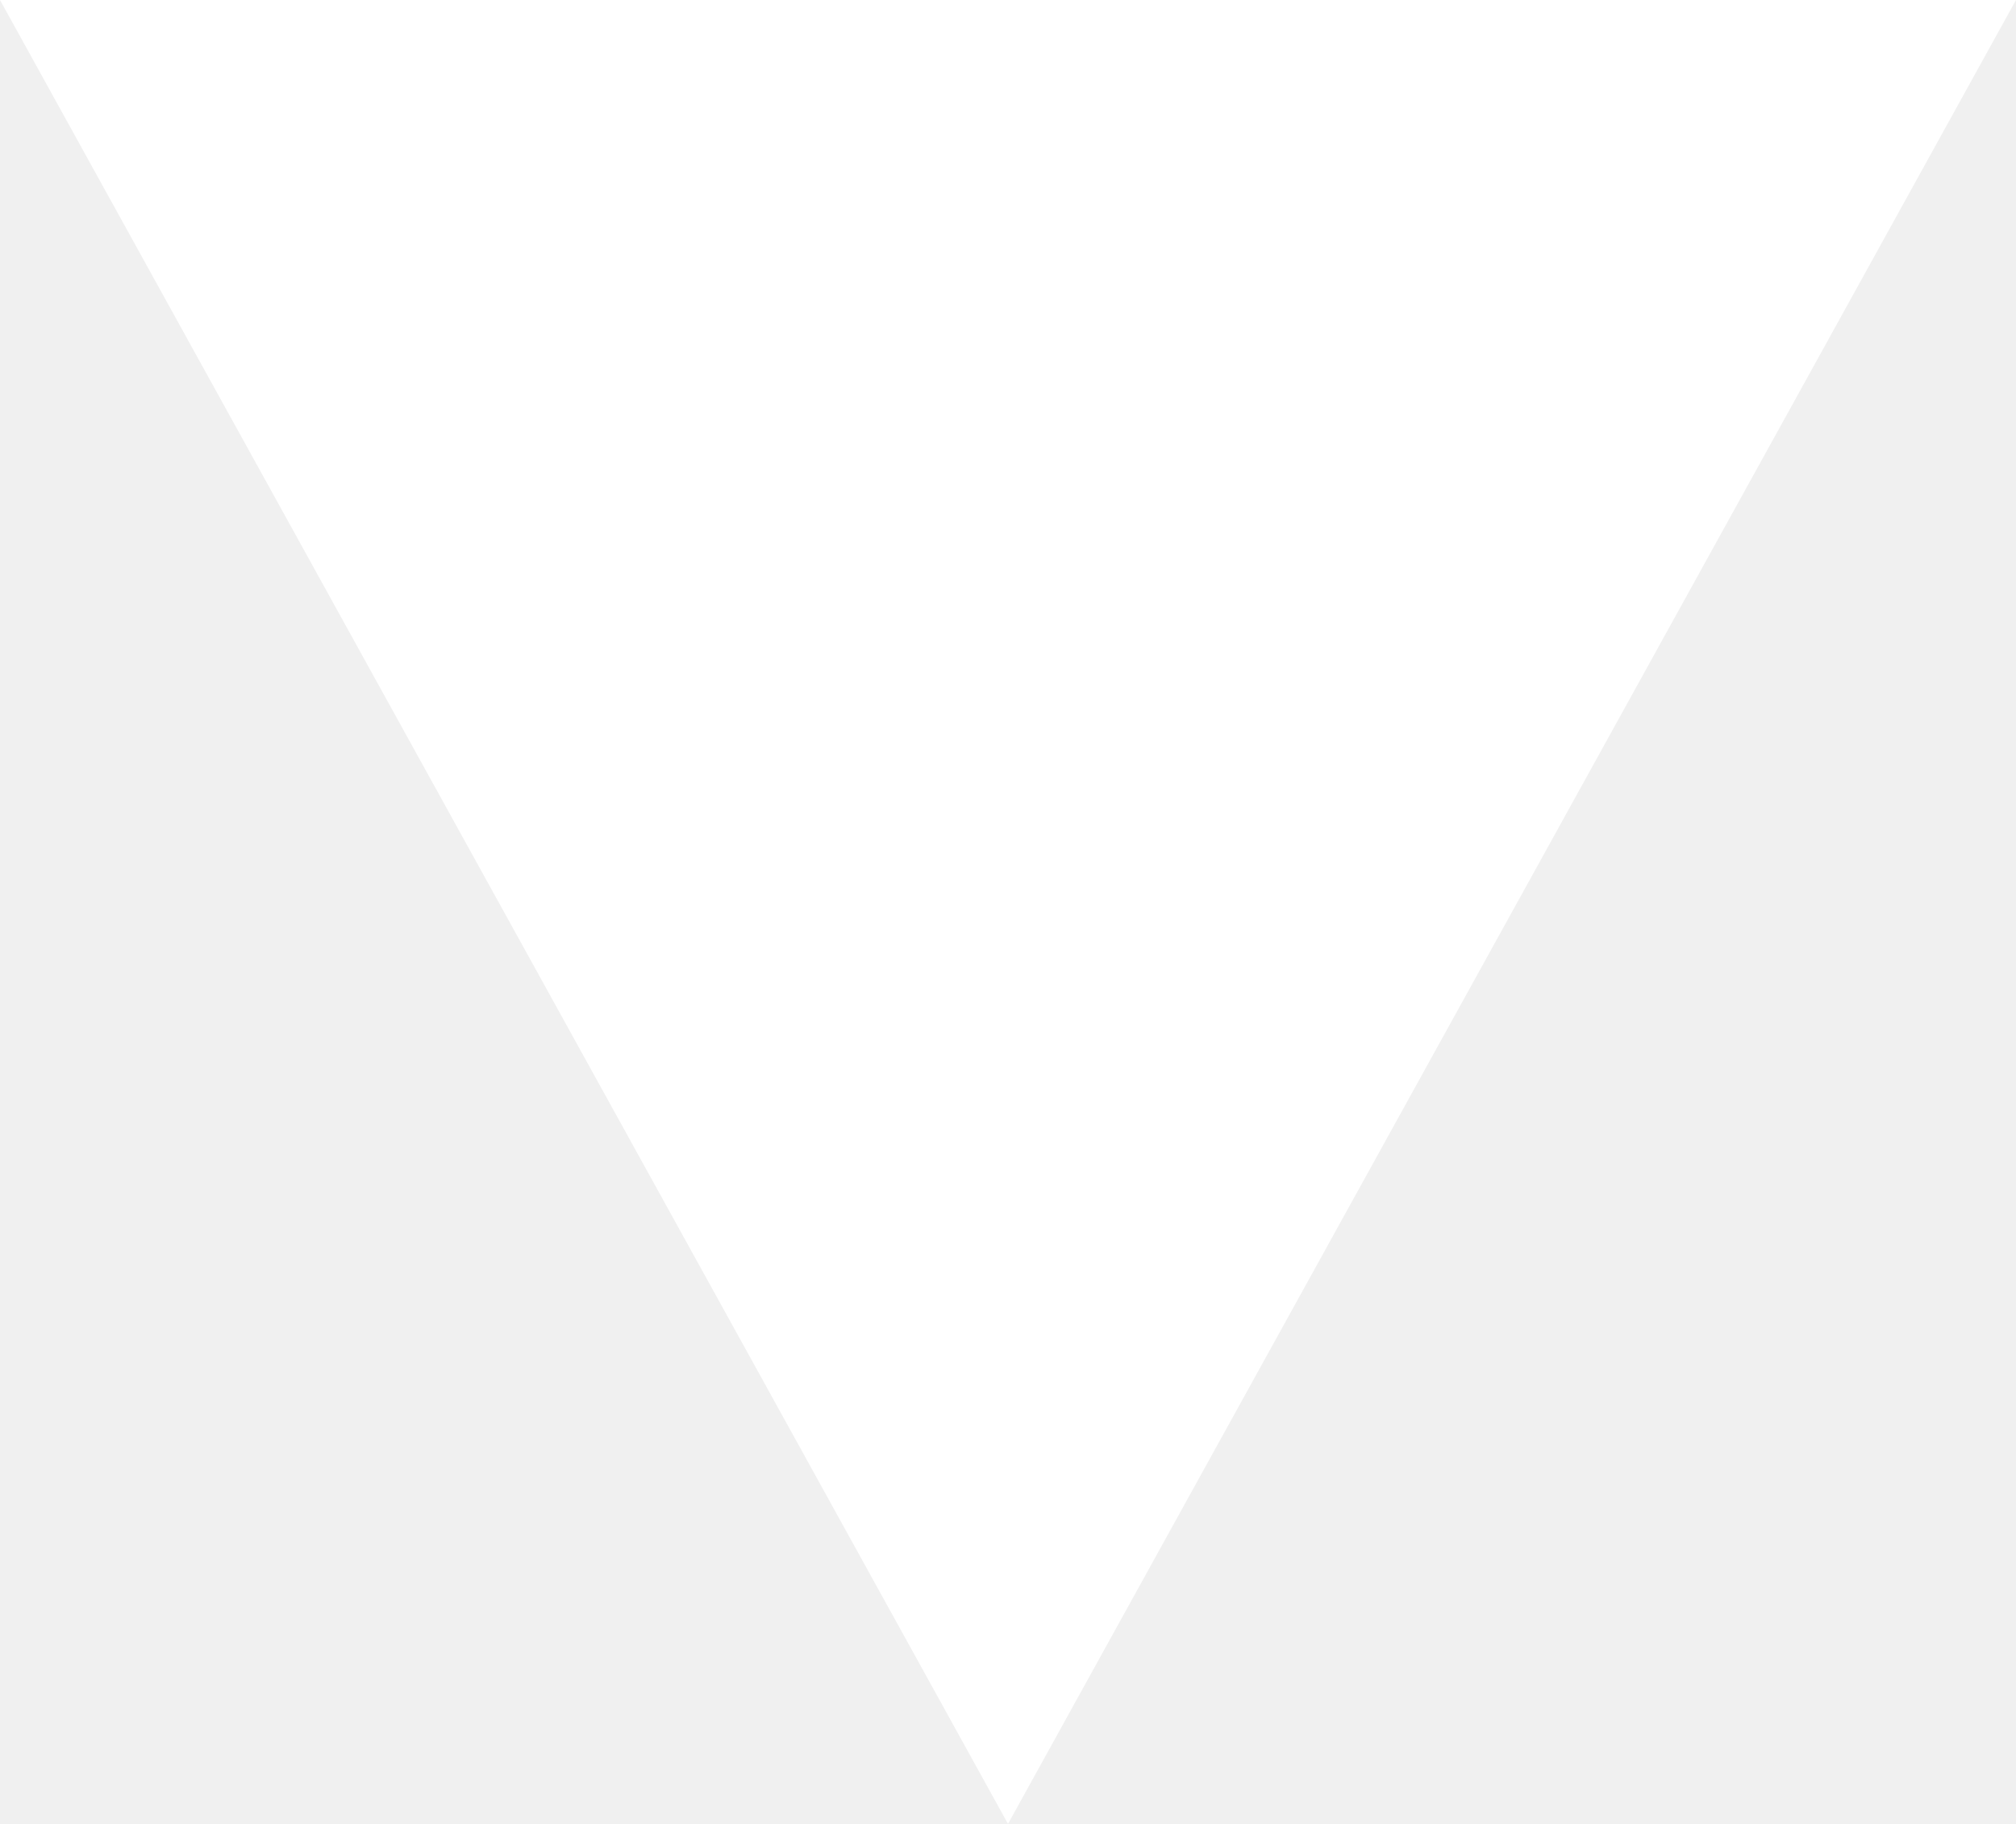
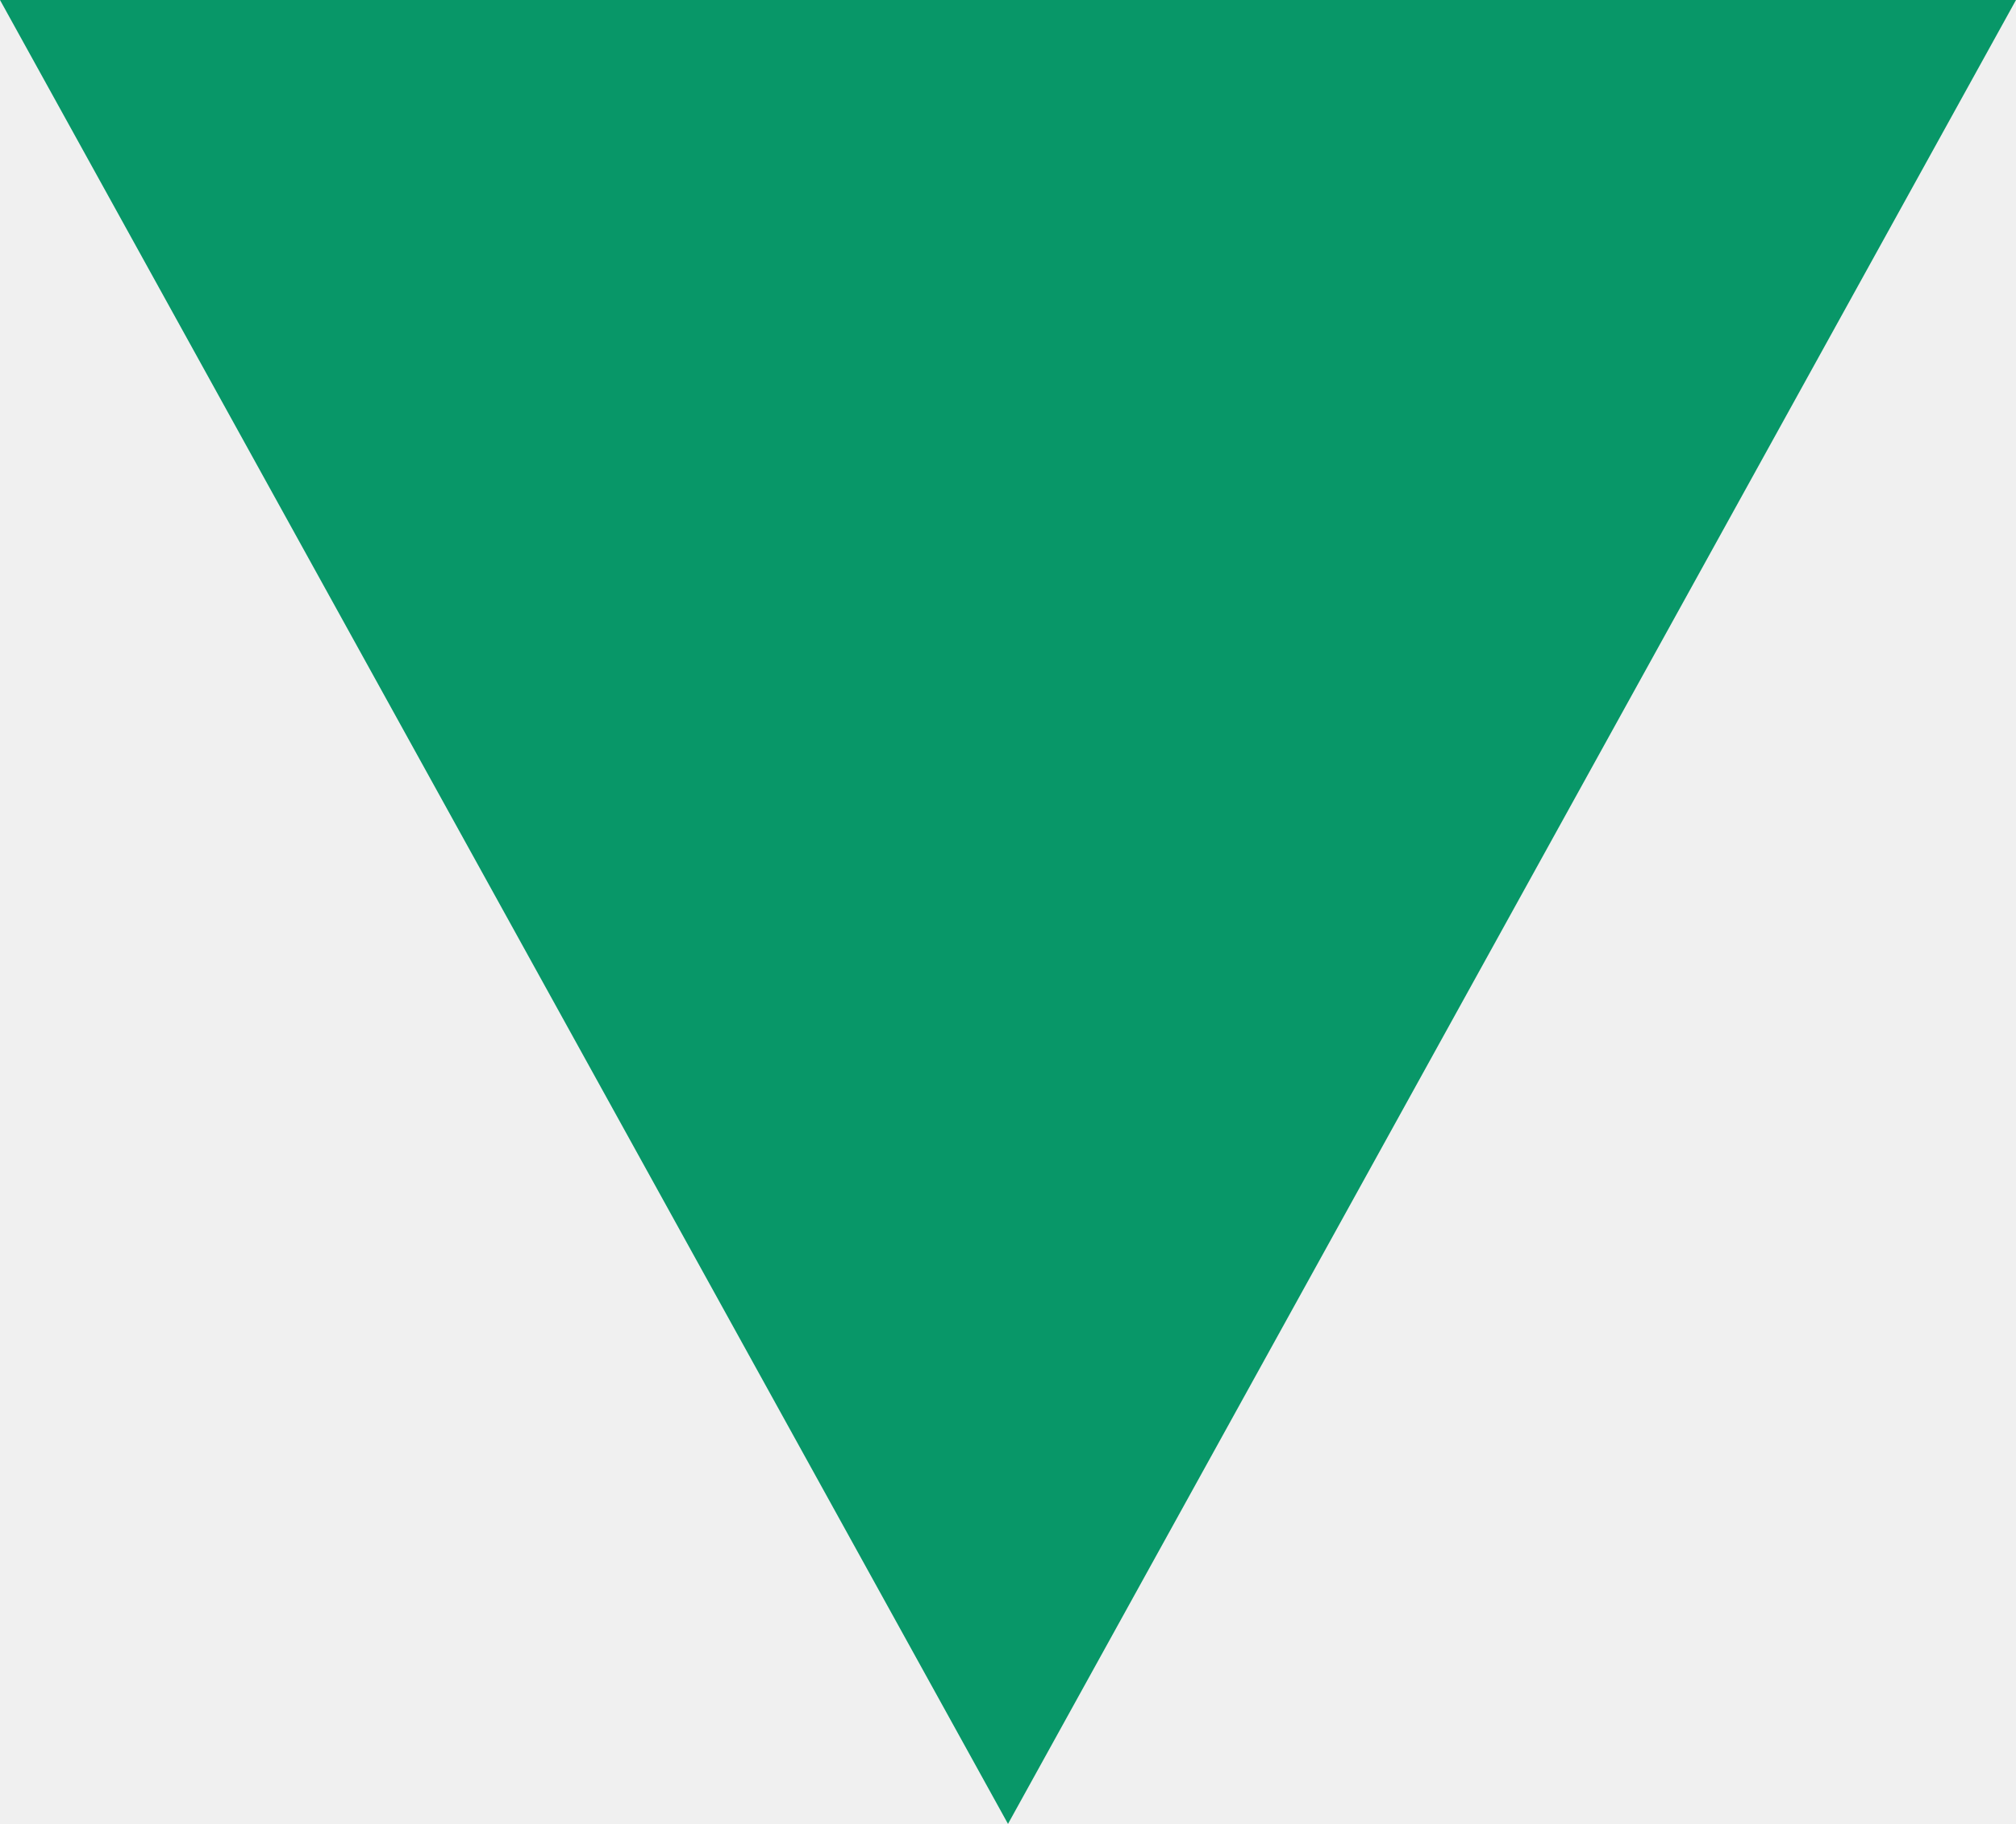
<svg xmlns="http://www.w3.org/2000/svg" width="12" height="10.857" viewBox="0 0 12 10.857">
-   <path id="Polygon_9" data-name="Polygon 9" d="M6,0l6,10.857H0Z" transform="translate(12 10.857) rotate(180)" fill="#fff" />
+   <path id="Polygon_9" data-name="Polygon 9" d="M6,0l6,10.857H0Z" transform="translate(12 10.857) rotate(180)" fill="#089768" />
</svg>
